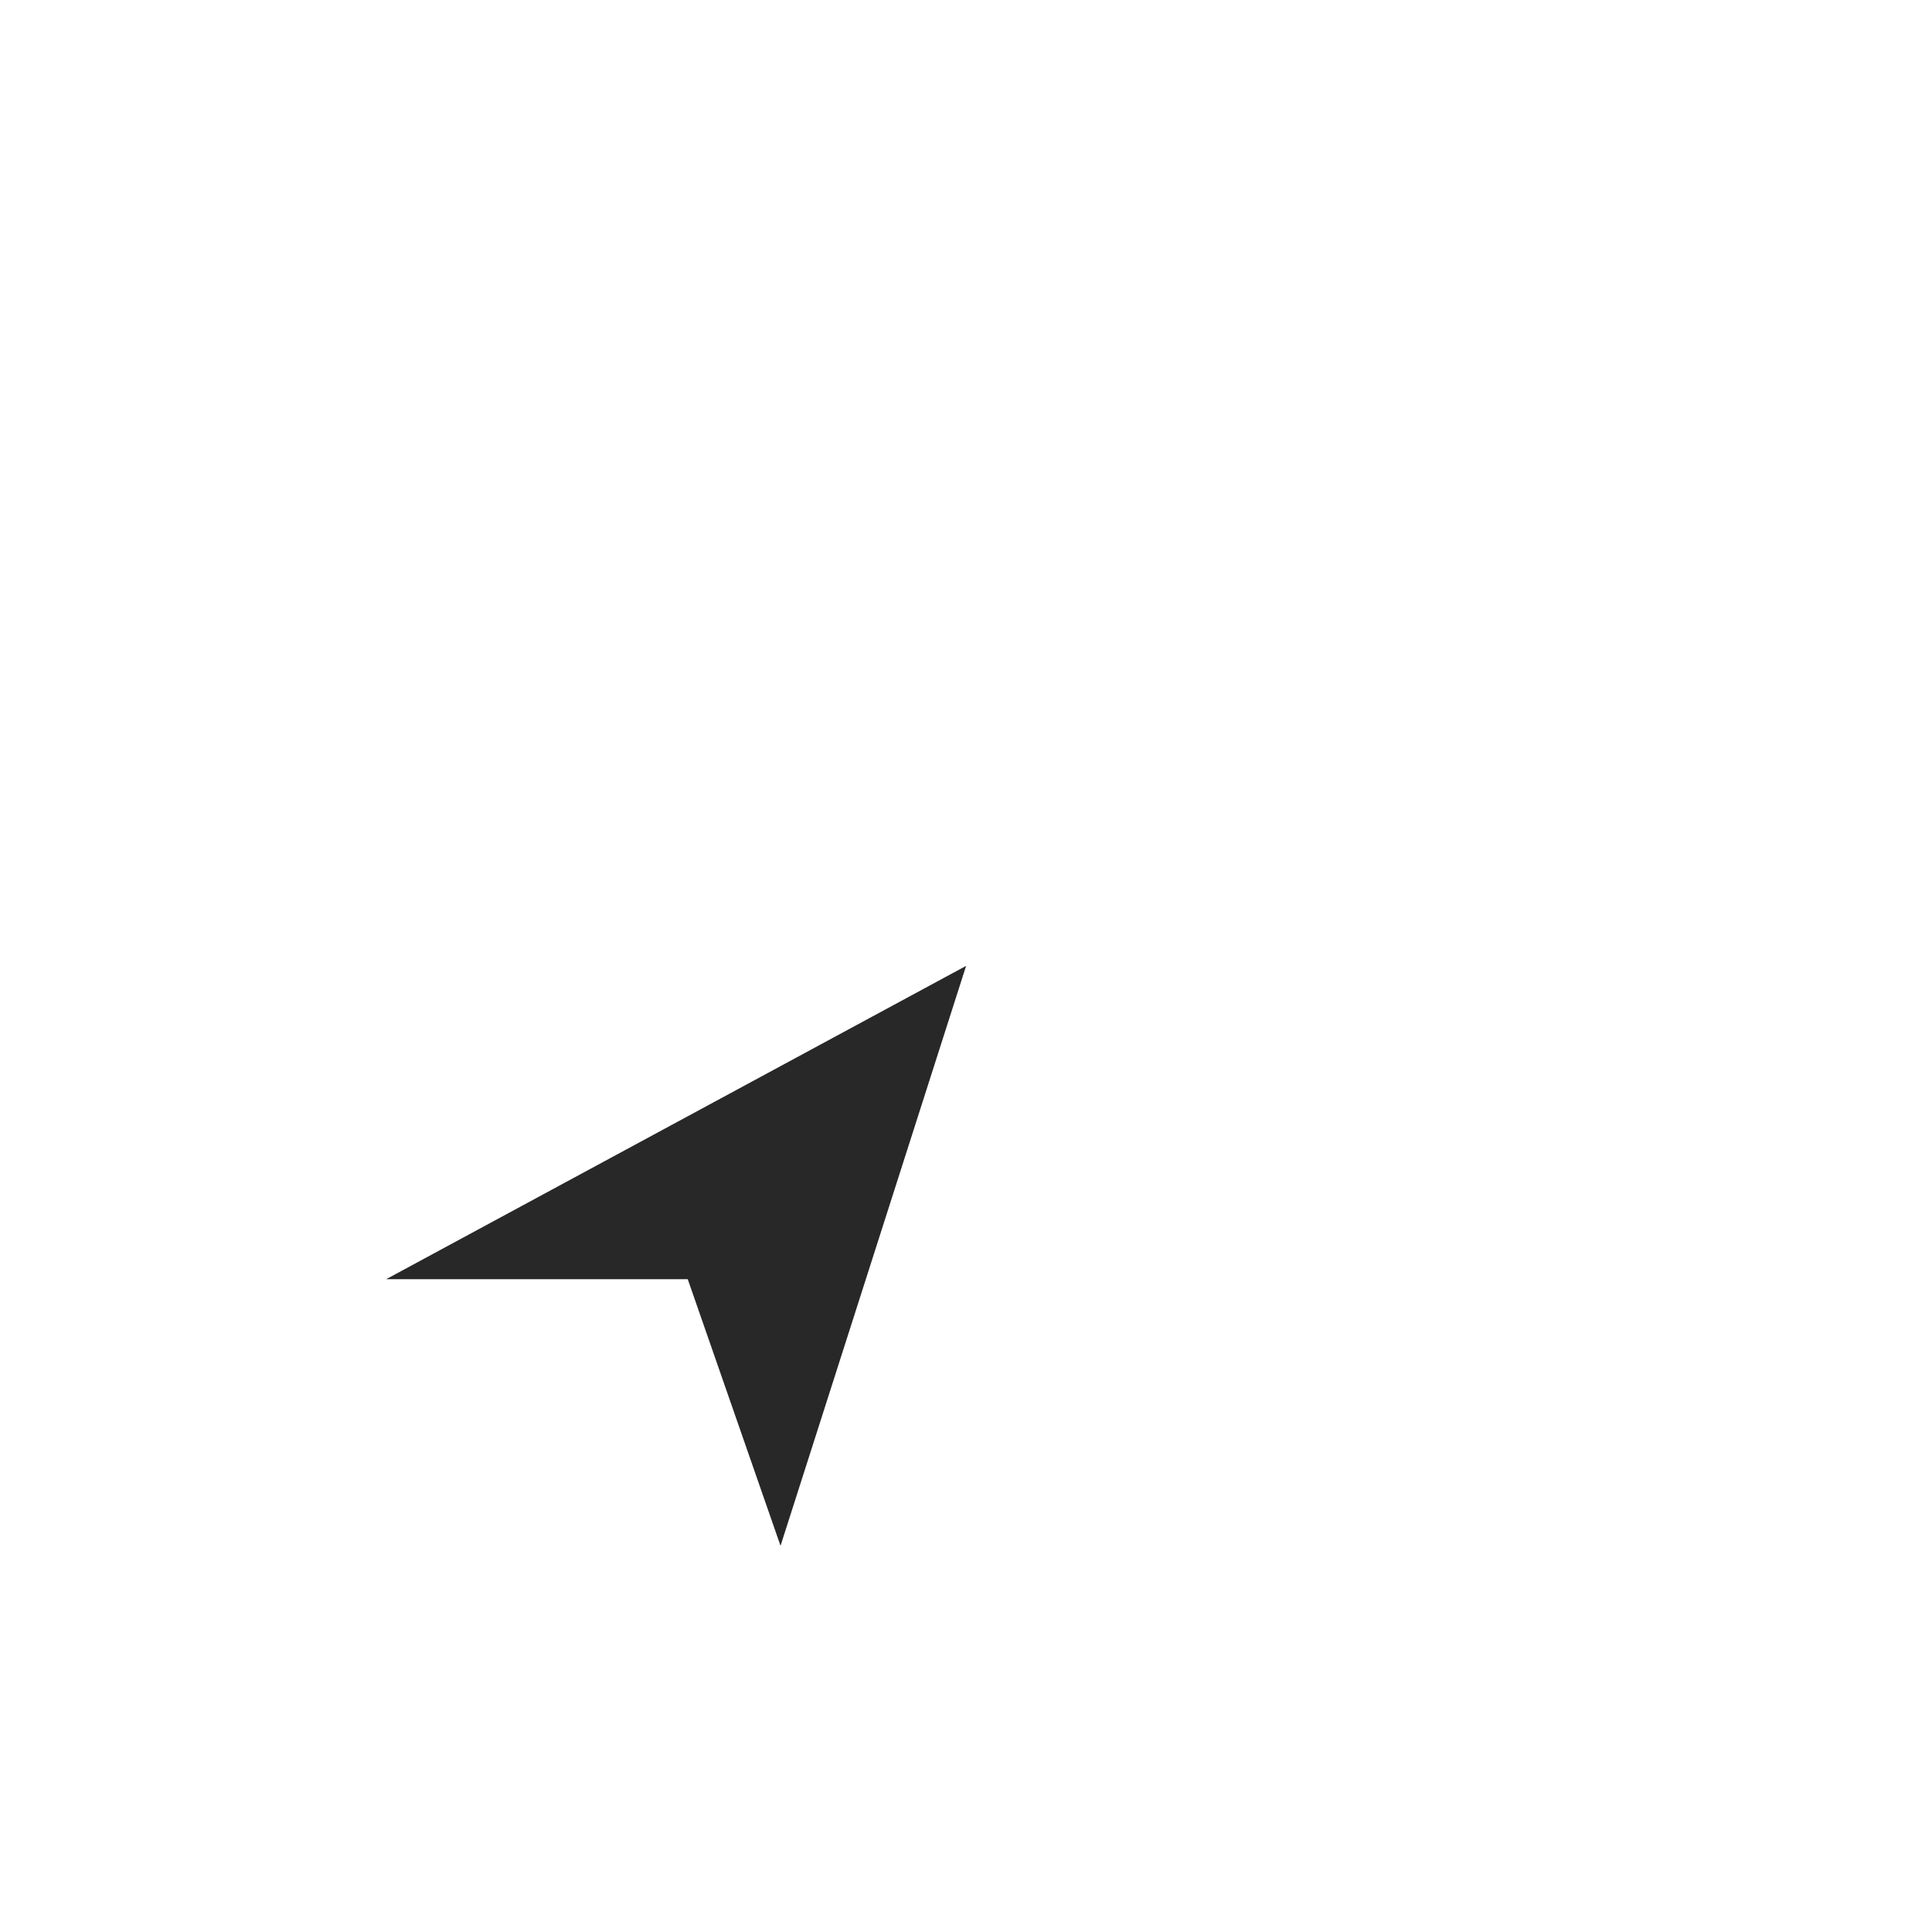
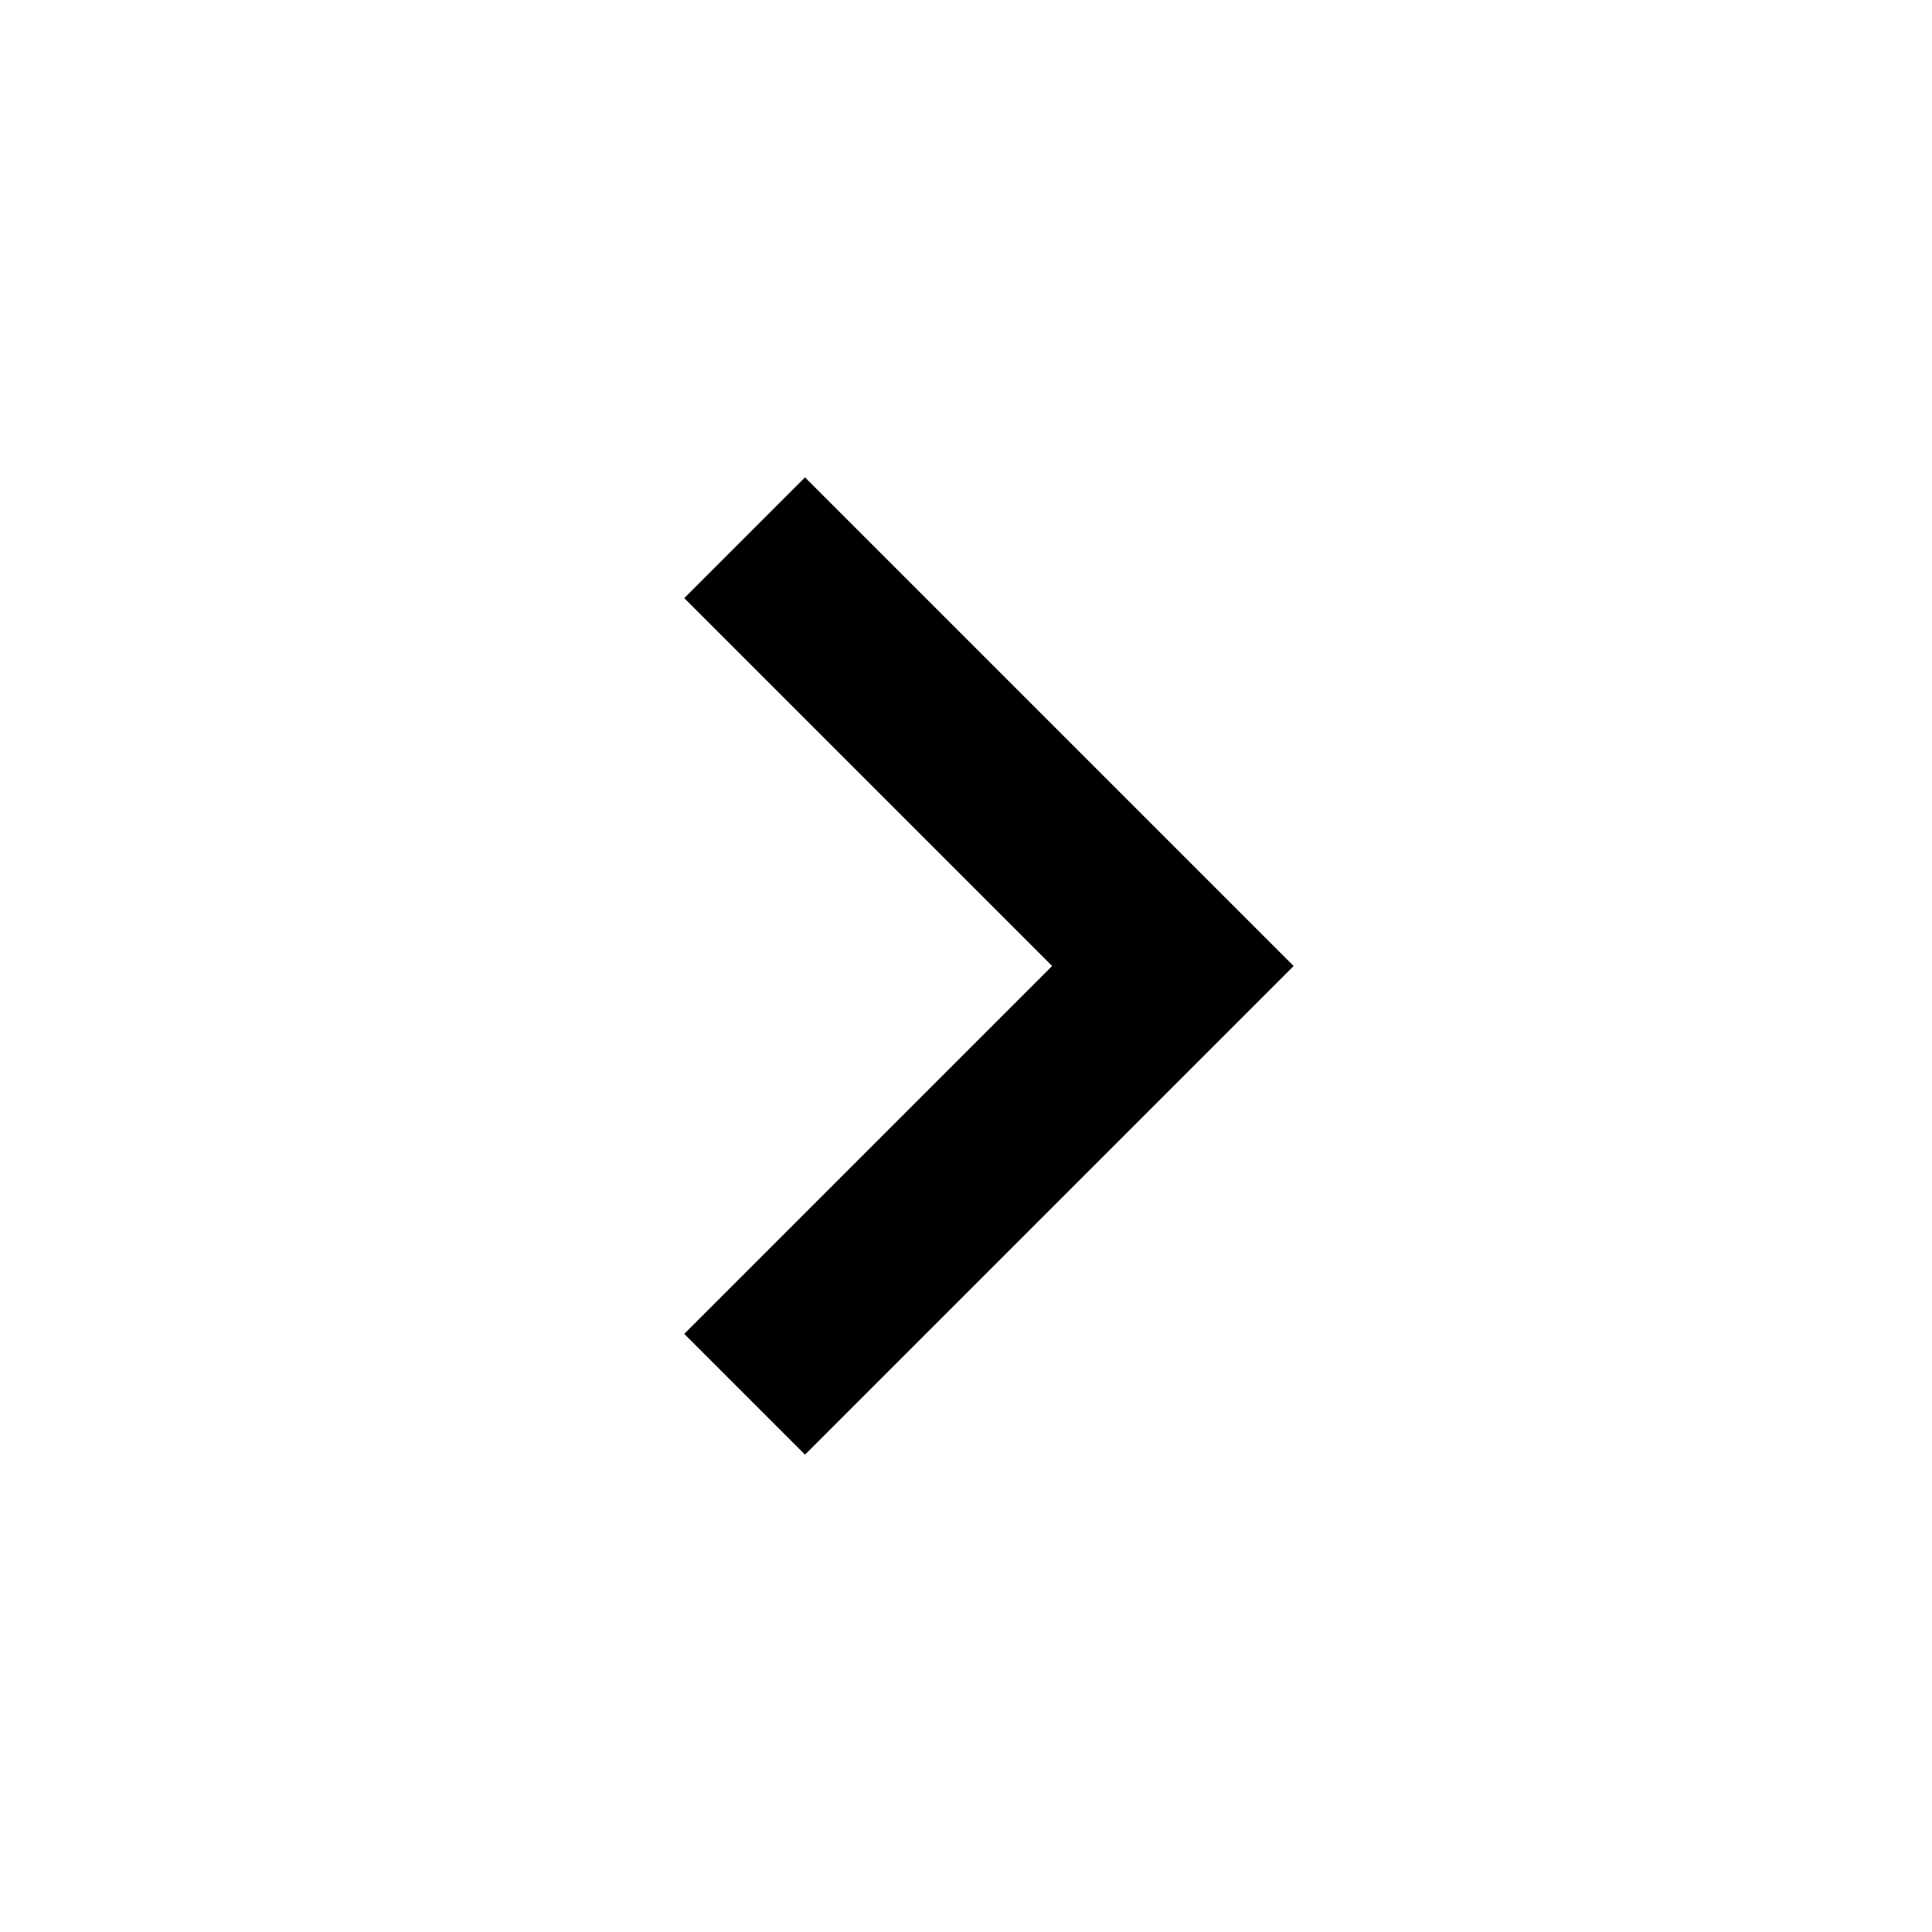
- <svg xmlns="http://www.w3.org/2000/svg" id="e1302wuvf81p1" viewBox="0 0 100 100" shape-rendering="geometricPrecision" text-rendering="geometricPrecision">
-   <style>#e1302wuvf81p2_to {animation: e1302wuvf81p2_to__to 2000ms linear infinite normal forwards}@keyframes e1302wuvf81p2_to__to { 0% {transform: translate(20px,50px);animation-timing-function: cubic-bezier(0.55,0.085,0.68,0.53)} 50% {transform: translate(104.6945px,-50px)} 100% {transform: translate(104.6945px,-50px)} }#e1302wuvf81p3_to {animation: e1302wuvf81p3_to__to 2000ms linear infinite normal forwards}@keyframes e1302wuvf81p3_to__to { 0% {transform: translate(20px,50px);animation-timing-function: cubic-bezier(0.55,0.085,0.68,0.53)} 50% {transform: translate(94.1578px,-70.43231px)} 100% {transform: translate(94.1578px,-70.43231px)} }#e1302wuvf81p4_to {animation: e1302wuvf81p4_to__to 2000ms linear infinite normal forwards}@keyframes e1302wuvf81p4_to__to { 0% {transform: translate(-108.876px,154.3898px)} 25% {transform: translate(-108.876px,154.3898px);animation-timing-function: cubic-bezier(0.25,0.46,0.45,0.94)} 75% {transform: translate(20px,50px)} 100% {transform: translate(20px,50px)} }#e1302wuvf81p5_to {animation: e1302wuvf81p5_to__to 2000ms linear infinite normal forwards}@keyframes e1302wuvf81p5_to__to { 0% {transform: translate(-119.4127px,133.9575px)} 25% {transform: translate(-119.4127px,133.9575px);animation-timing-function: cubic-bezier(0.25,0.46,0.45,0.94)} 75% {transform: translate(20px,50px)} 100% {transform: translate(20px,50px)} }</style>
-   <g id="e1302wuvf81p2_to" transform="translate(20,50)">
-     <path id="e1302wuvf81p2" d="M20.4,30L15.6,16.208L0,16.208L30,0L20.4,30Z" transform="translate(0,0)" fill="rgb(40,40,40)" fill-opacity="0.5" stroke="none" stroke-width="1" />
-   </g>
-   <g id="e1302wuvf81p3_to" transform="translate(20,50)">
-     <path id="e1302wuvf81p3" d="M20.4,30L15.6,16.208L0,16.208L30,0L20.4,30Z" transform="translate(0,0)" fill="rgb(40,40,40)" stroke="none" stroke-width="1" />
-   </g>
-   <g id="e1302wuvf81p4_to" transform="translate(-108.876,154.3898)">
-     <path id="e1302wuvf81p4" d="M20.4,30L15.6,16.208L0,16.208L30,0L20.4,30Z" transform="translate(0,0)" fill="rgb(40,40,40)" fill-opacity="0.5" stroke="none" stroke-width="1" />
-   </g>
-   <g id="e1302wuvf81p5_to" transform="translate(-119.4127,133.9575)">
-     <path id="e1302wuvf81p5" d="M20.4,30L15.6,16.208L0,16.208L30,0L20.4,30Z" transform="translate(0,0)" fill="rgb(40,40,40)" stroke="none" stroke-width="1" />
-   </g>
+ <svg xmlns="http://www.w3.org/2000/svg" fill="#000000" viewBox="0 0 24 24" width="24px" height="24px">
+   <path d="M 10 5.93 L 8.5 7.43 L 13.07 12 L 8.5 16.57 L 10 18.07 L 16.07 12 L 10 5.93 z" />
</svg>
